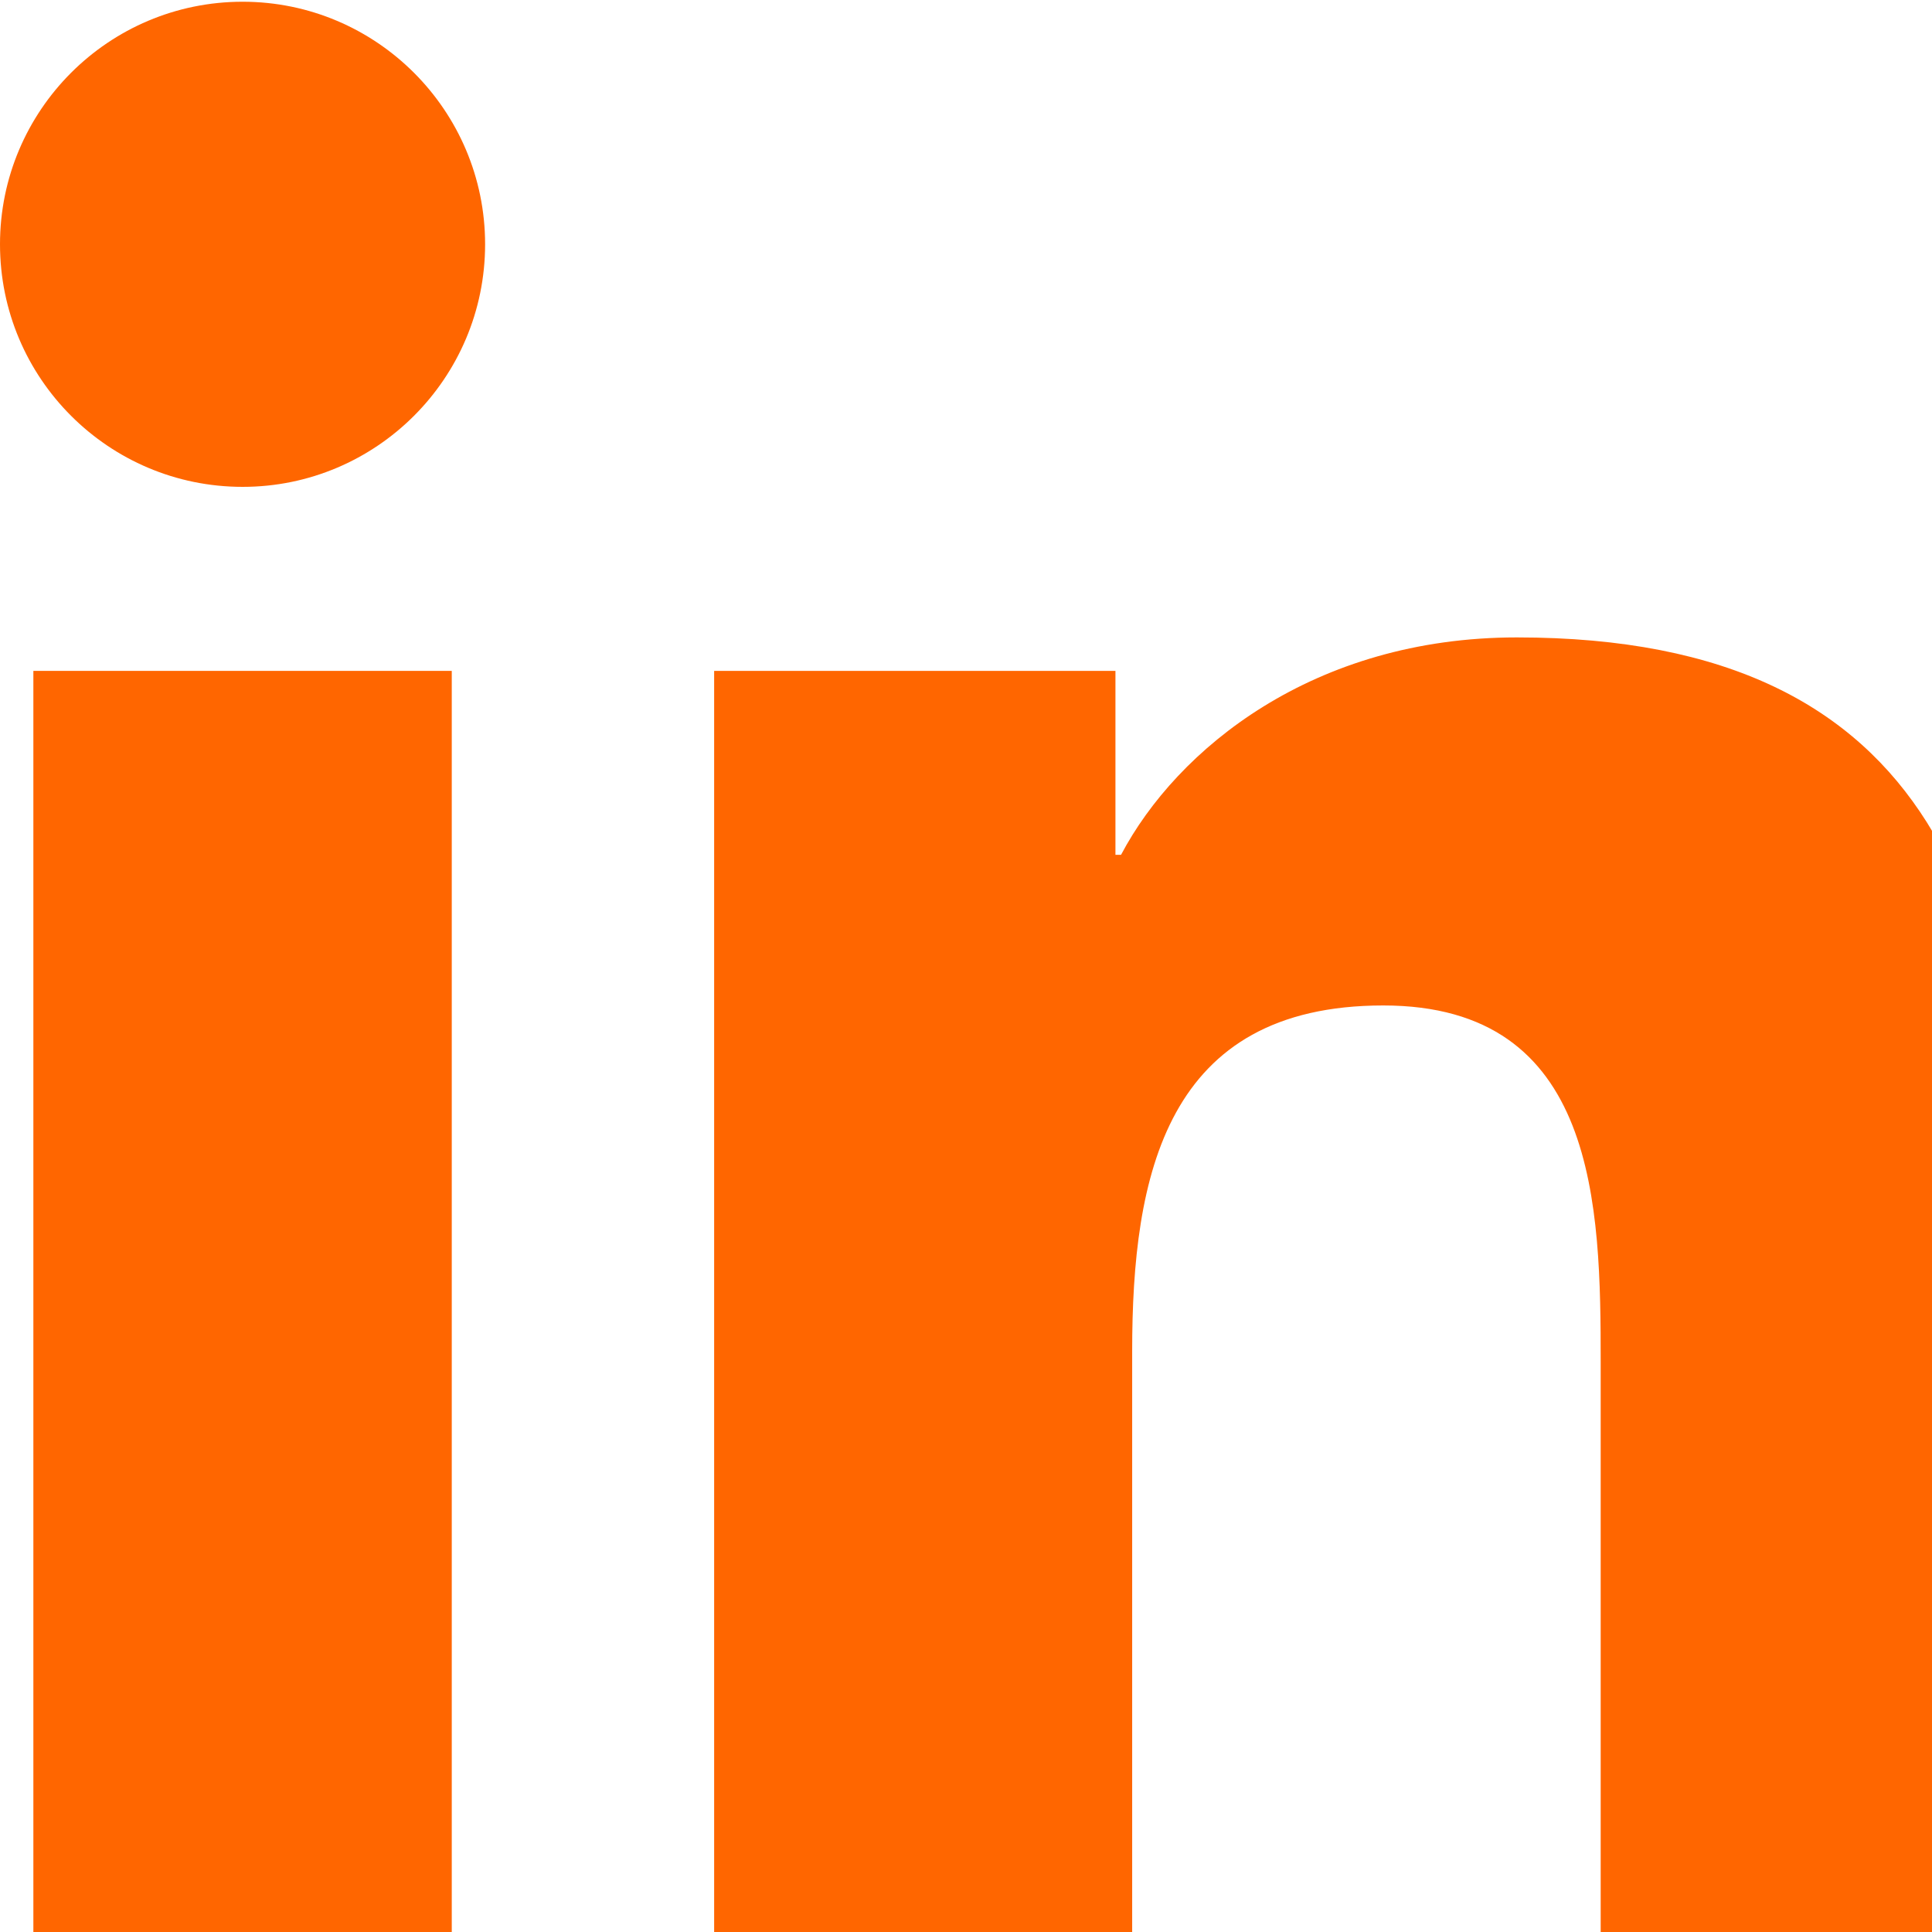
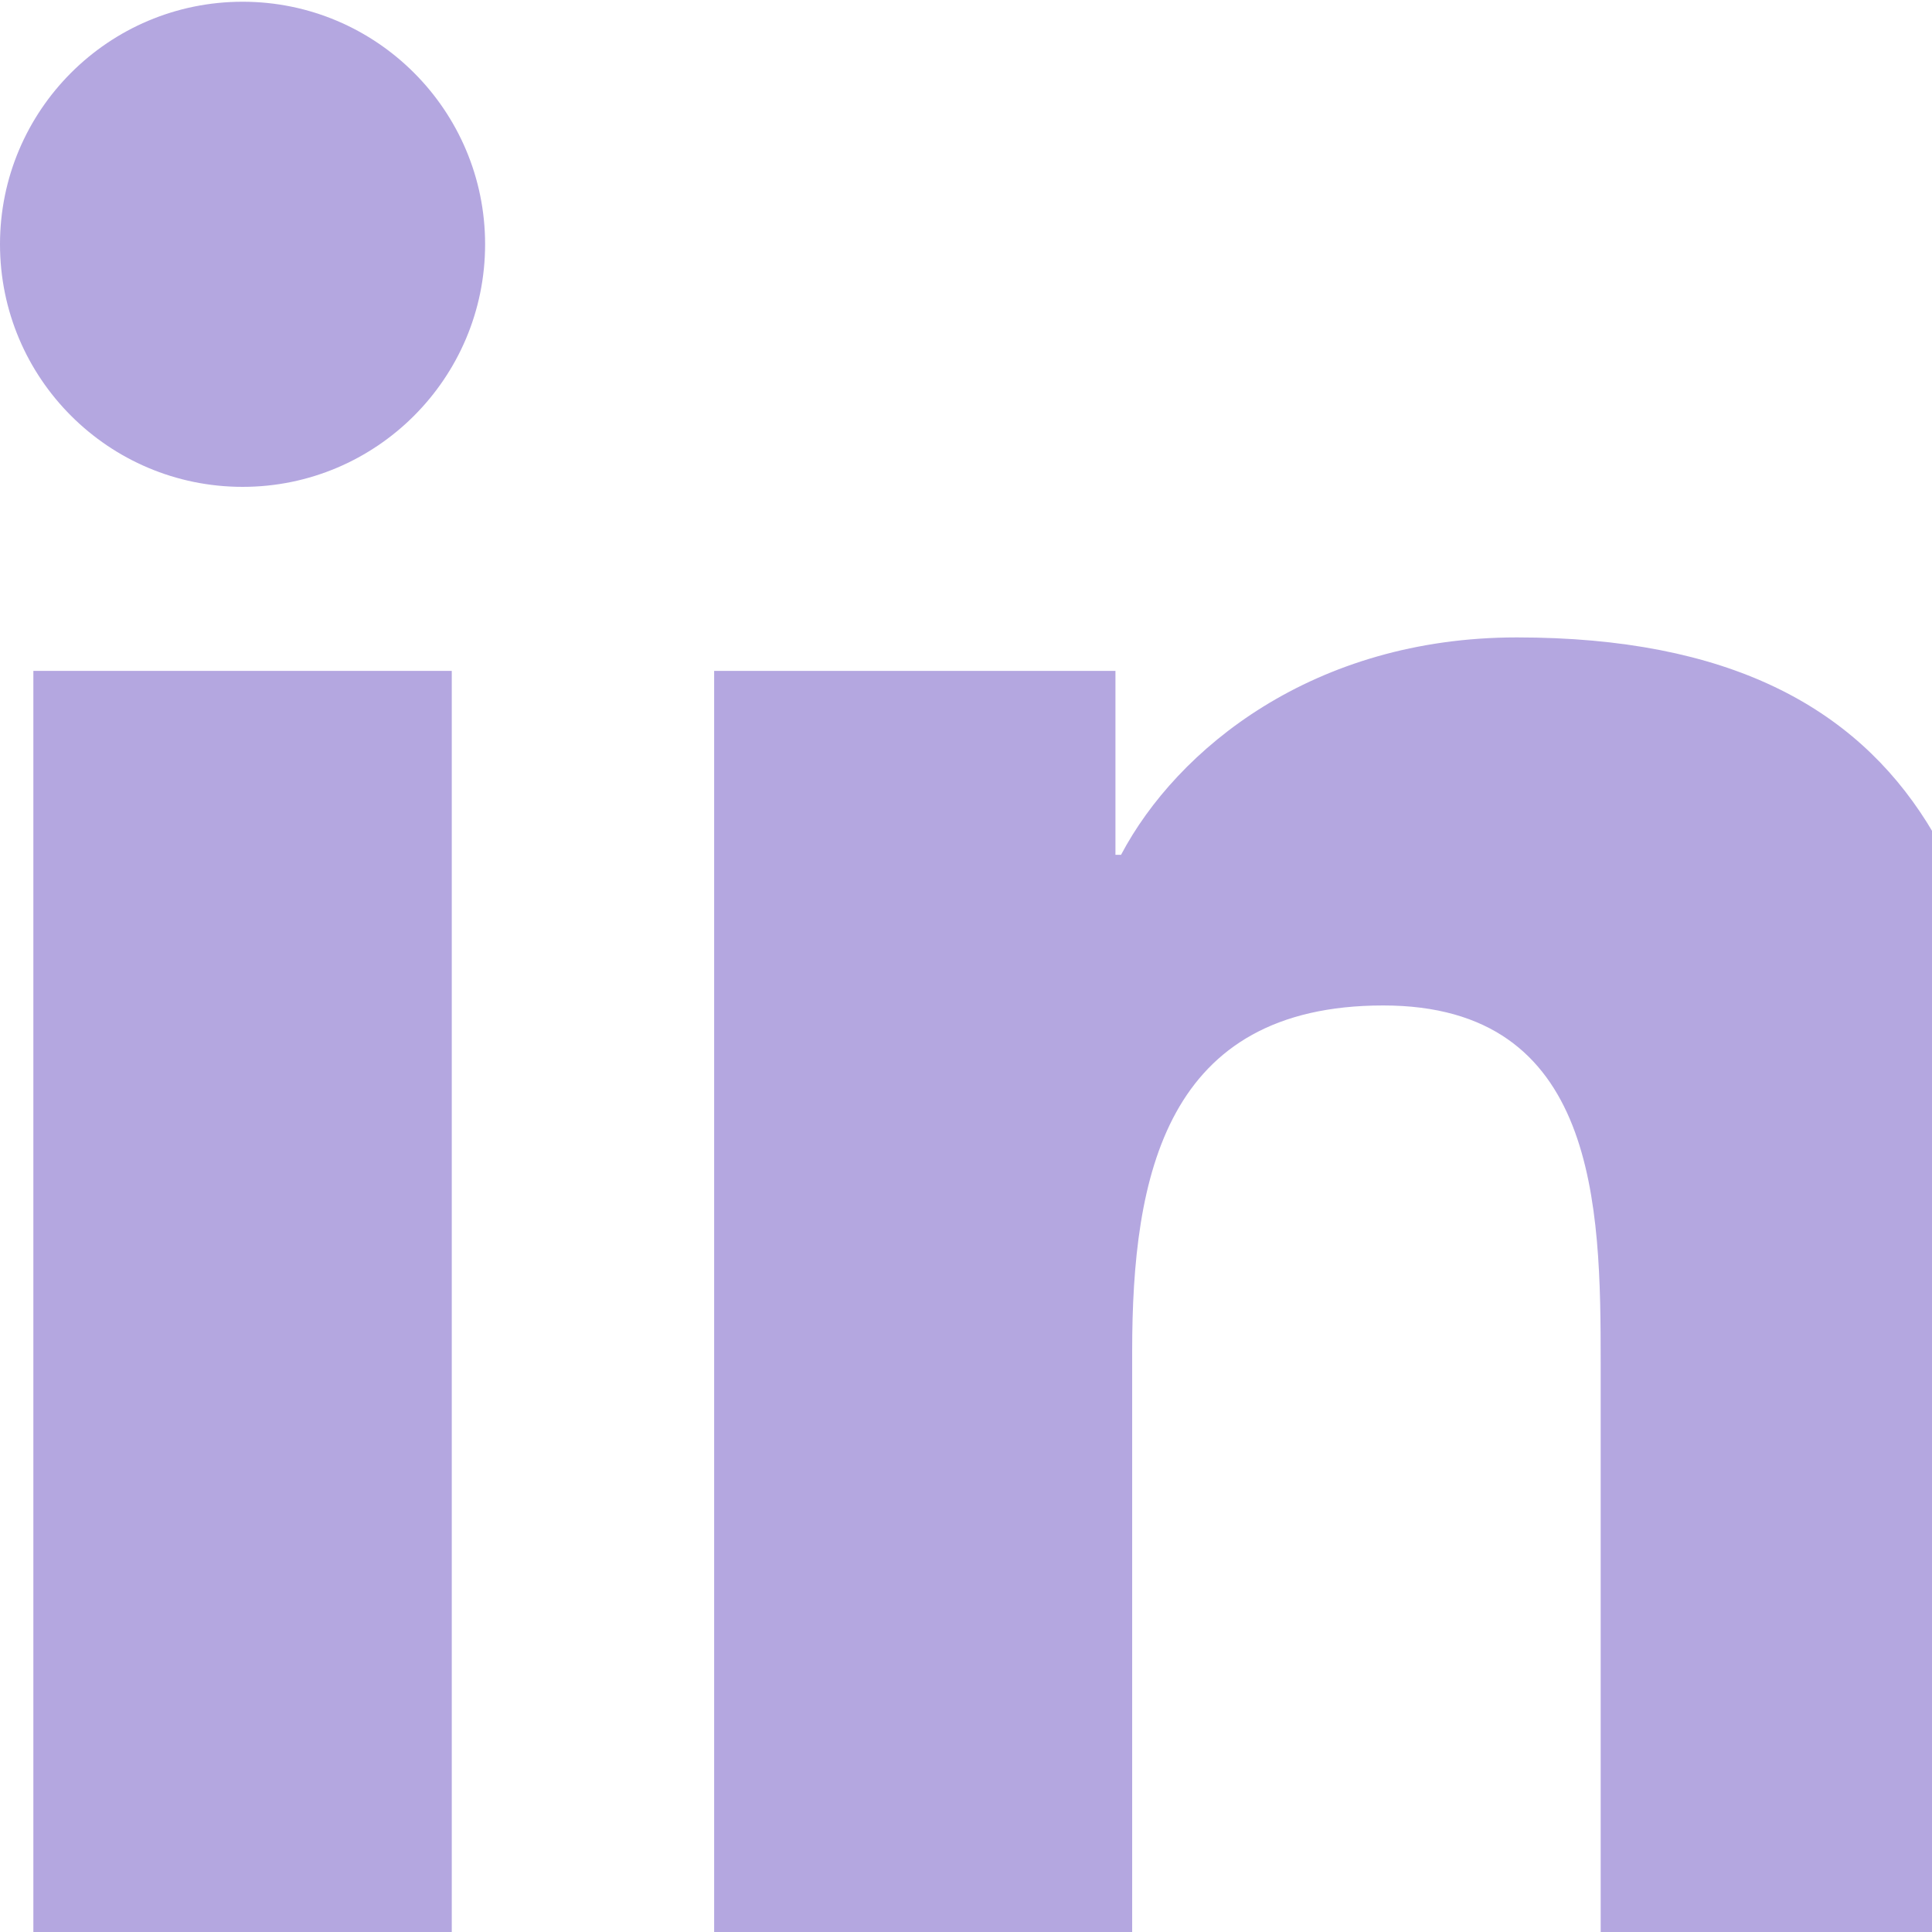
- <svg xmlns="http://www.w3.org/2000/svg" fill="#ff6600" version="1.1" id="Capa_1" width="800px" height="800px" viewBox="0 0 89.06 89.06" xml:space="preserve">
+ <svg xmlns="http://www.w3.org/2000/svg" fill="#b4a7e0" version="1.1" id="Capa_1" width="800px" height="800px" viewBox="0 0 89.06 89.06" xml:space="preserve">
  <g>
    <g>
      <path d="M11.185,0.08C5.004,0.08,0.001,5.092,0,11.259c0,6.173,5.003,11.184,11.186,11.184c6.166,0,11.176-5.011,11.176-11.184    C22.362,5.091,17.351,0.08,11.185,0.08z" />
      <rect x="1.538" y="30.926" width="19.287" height="62.054" />
      <path d="M69.925,29.383c-9.382,0-15.673,5.144-18.248,10.022h-0.258v-8.479H32.921H32.92v62.053h19.27V62.281    c0-8.093,1.541-15.932,11.575-15.932c9.89,0,10.022,9.256,10.022,16.451v30.178H93.06V58.942    C93.06,42.235,89.455,29.383,69.925,29.383z" />
    </g>
  </g>
</svg>
